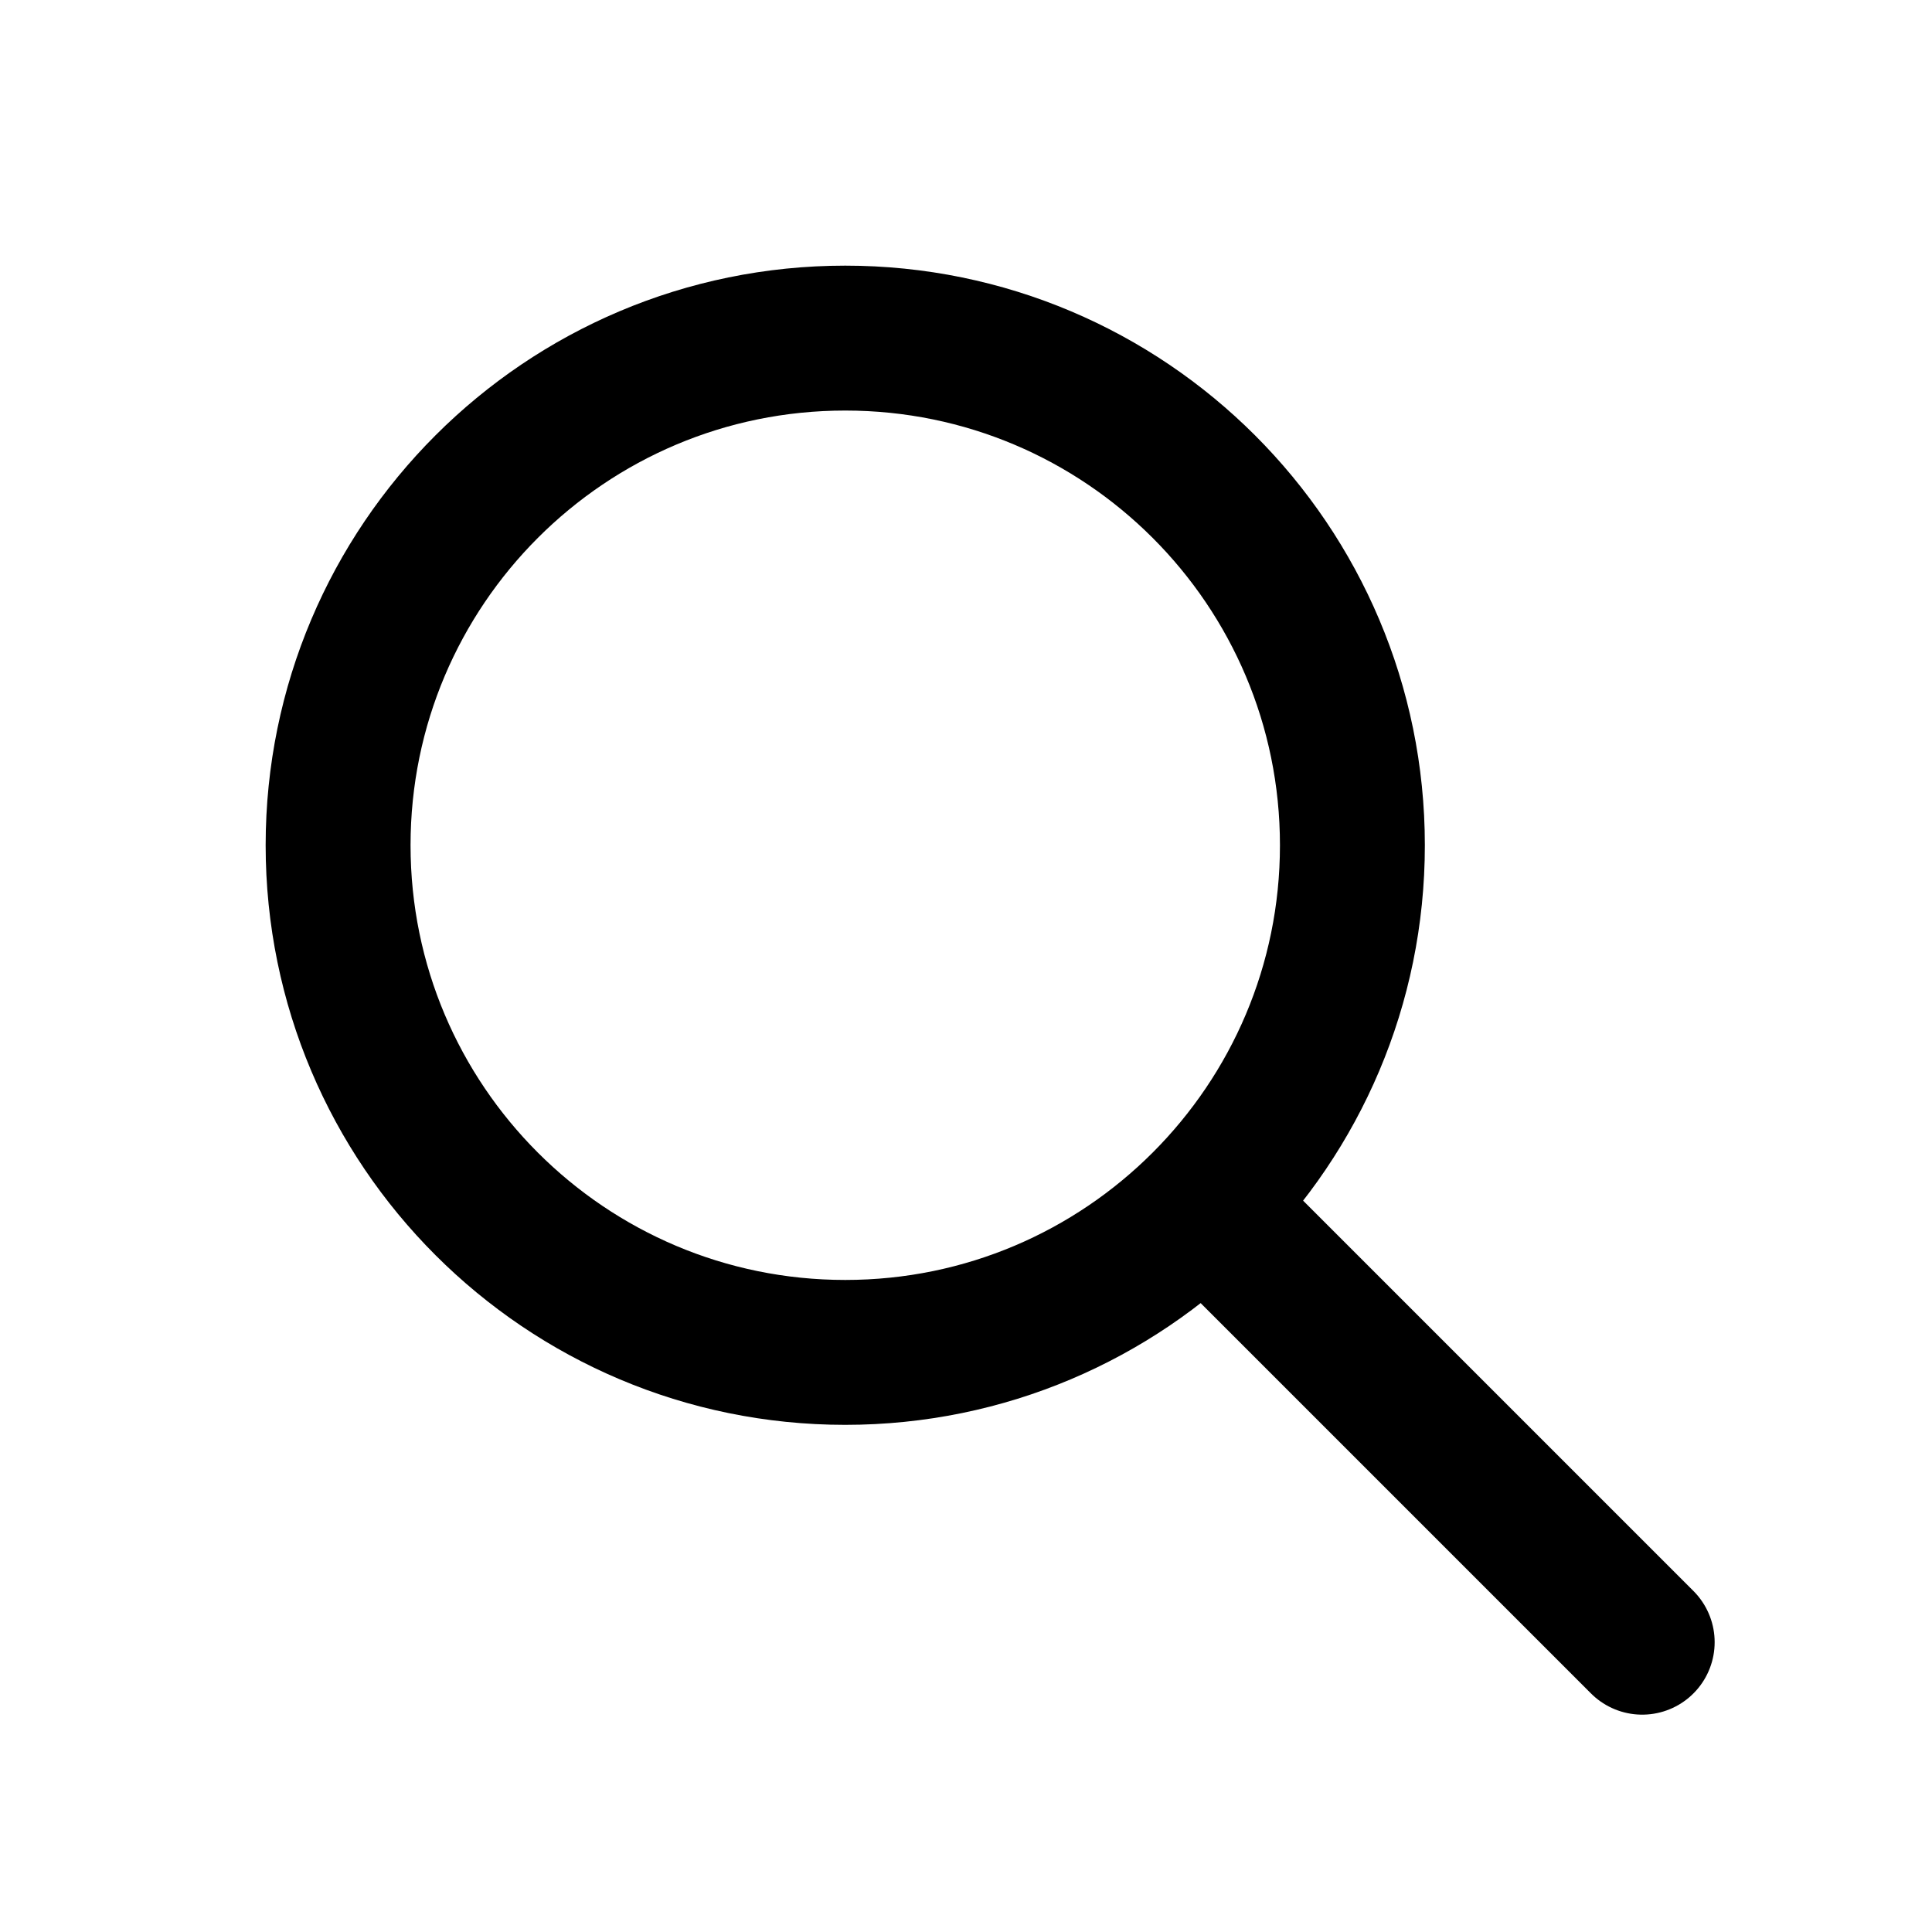
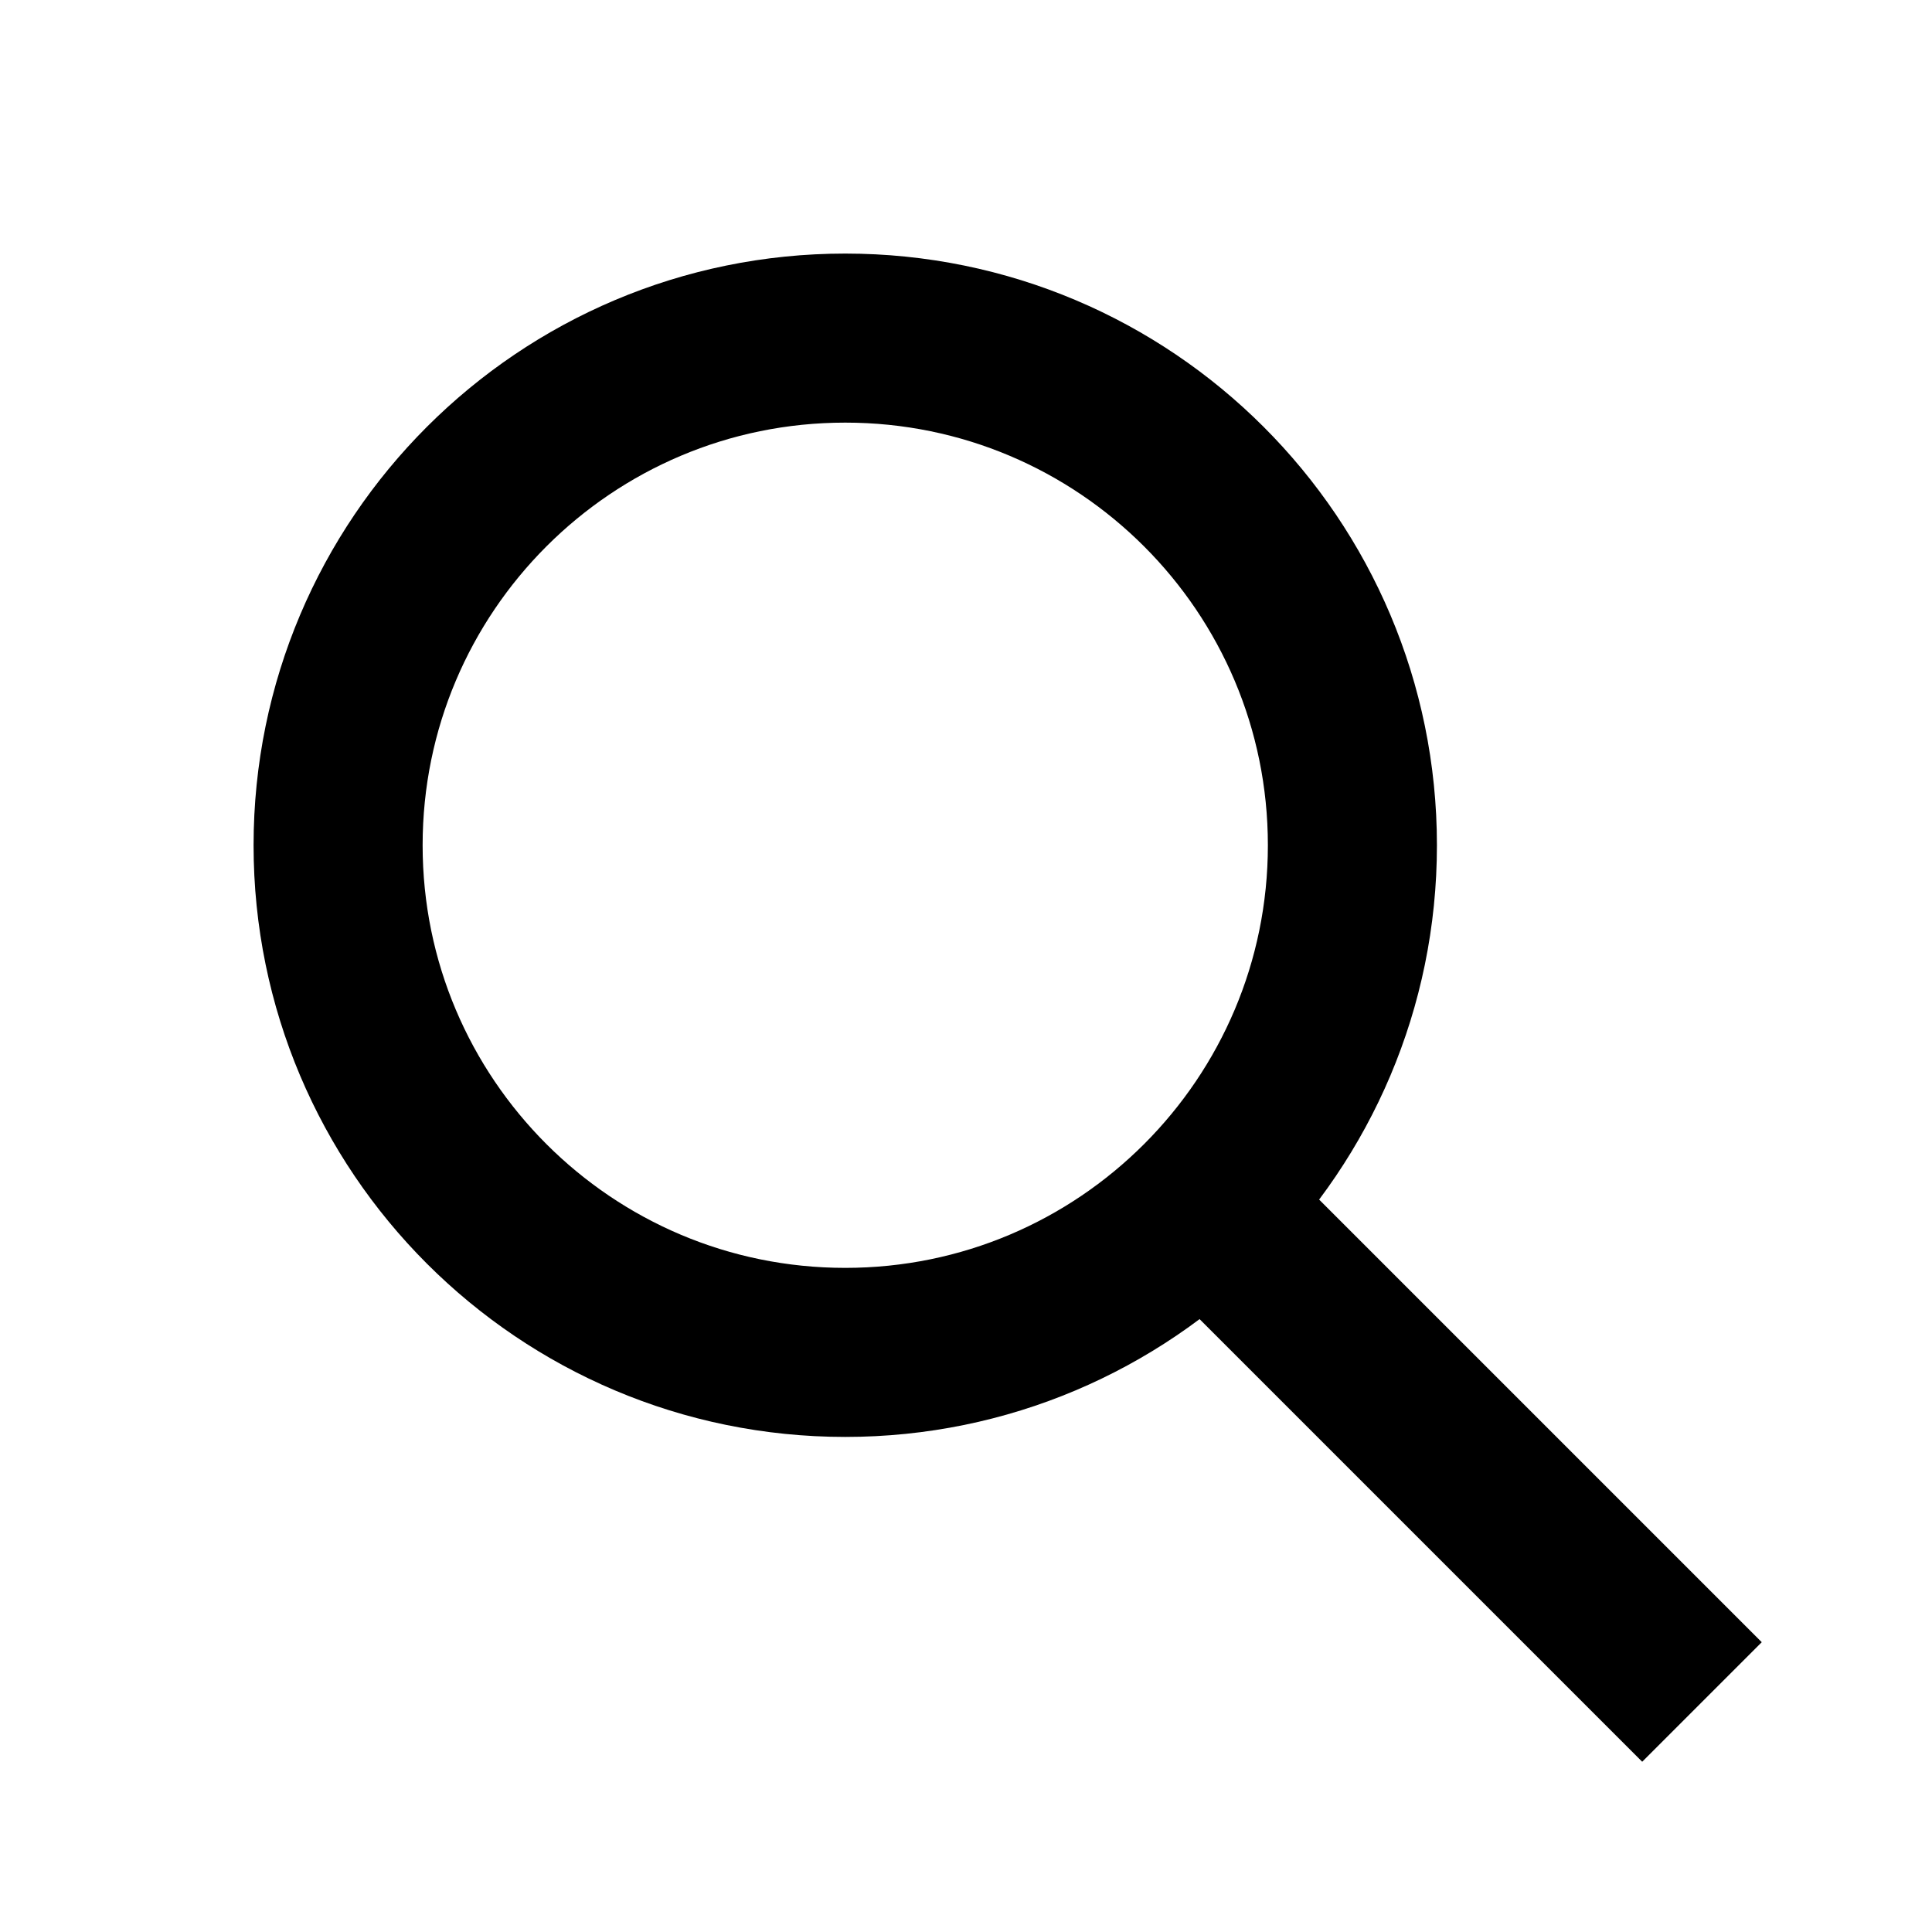
- <svg xmlns="http://www.w3.org/2000/svg" viewBox="0 0 20 20" fill="none" stroke="currentColor" stroke-width="1.5" stroke-linecap="round" stroke-linejoin="round">
+ <svg xmlns="http://www.w3.org/2000/svg" viewBox="0 0 20 20" fill="none" stroke="currentColor" stroke-width="1.75" stroke-linecap="square" stroke-linejoin="miter">
  <circle cx="8.75" cy="8.75" r="5.25" />
  <path d="M12.6 12.6l4.4 4.4" />
</svg>
